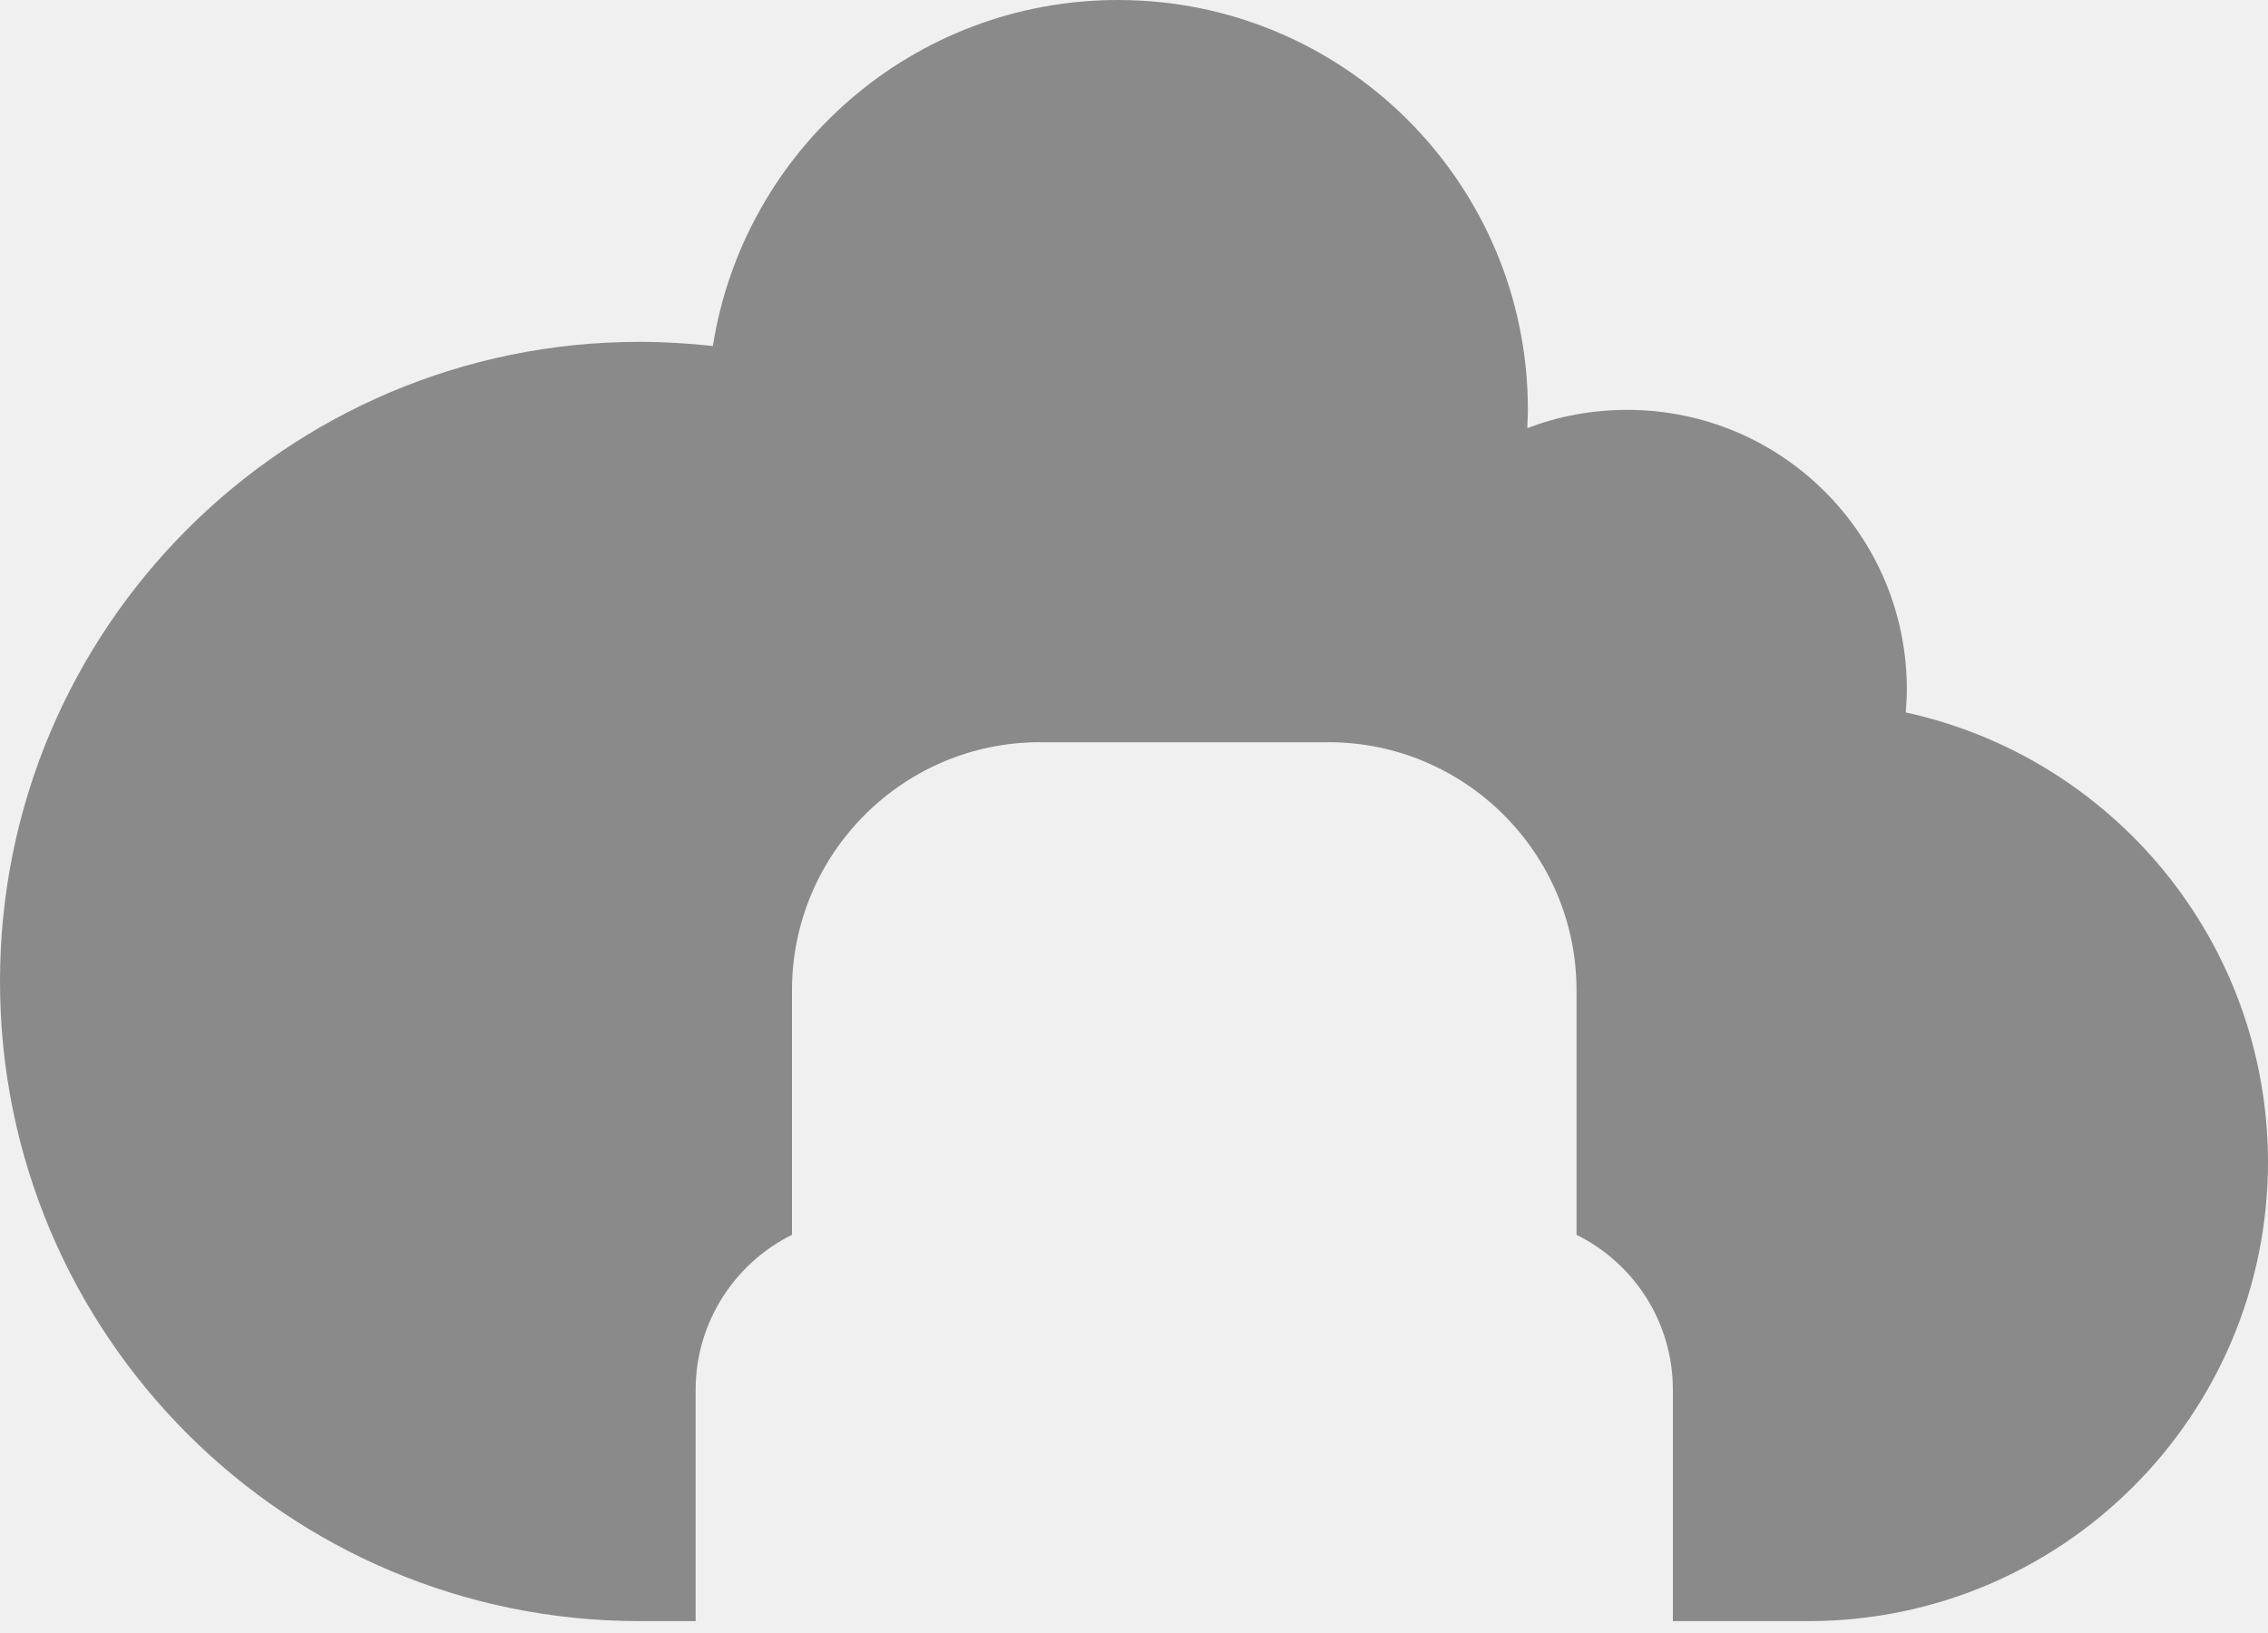
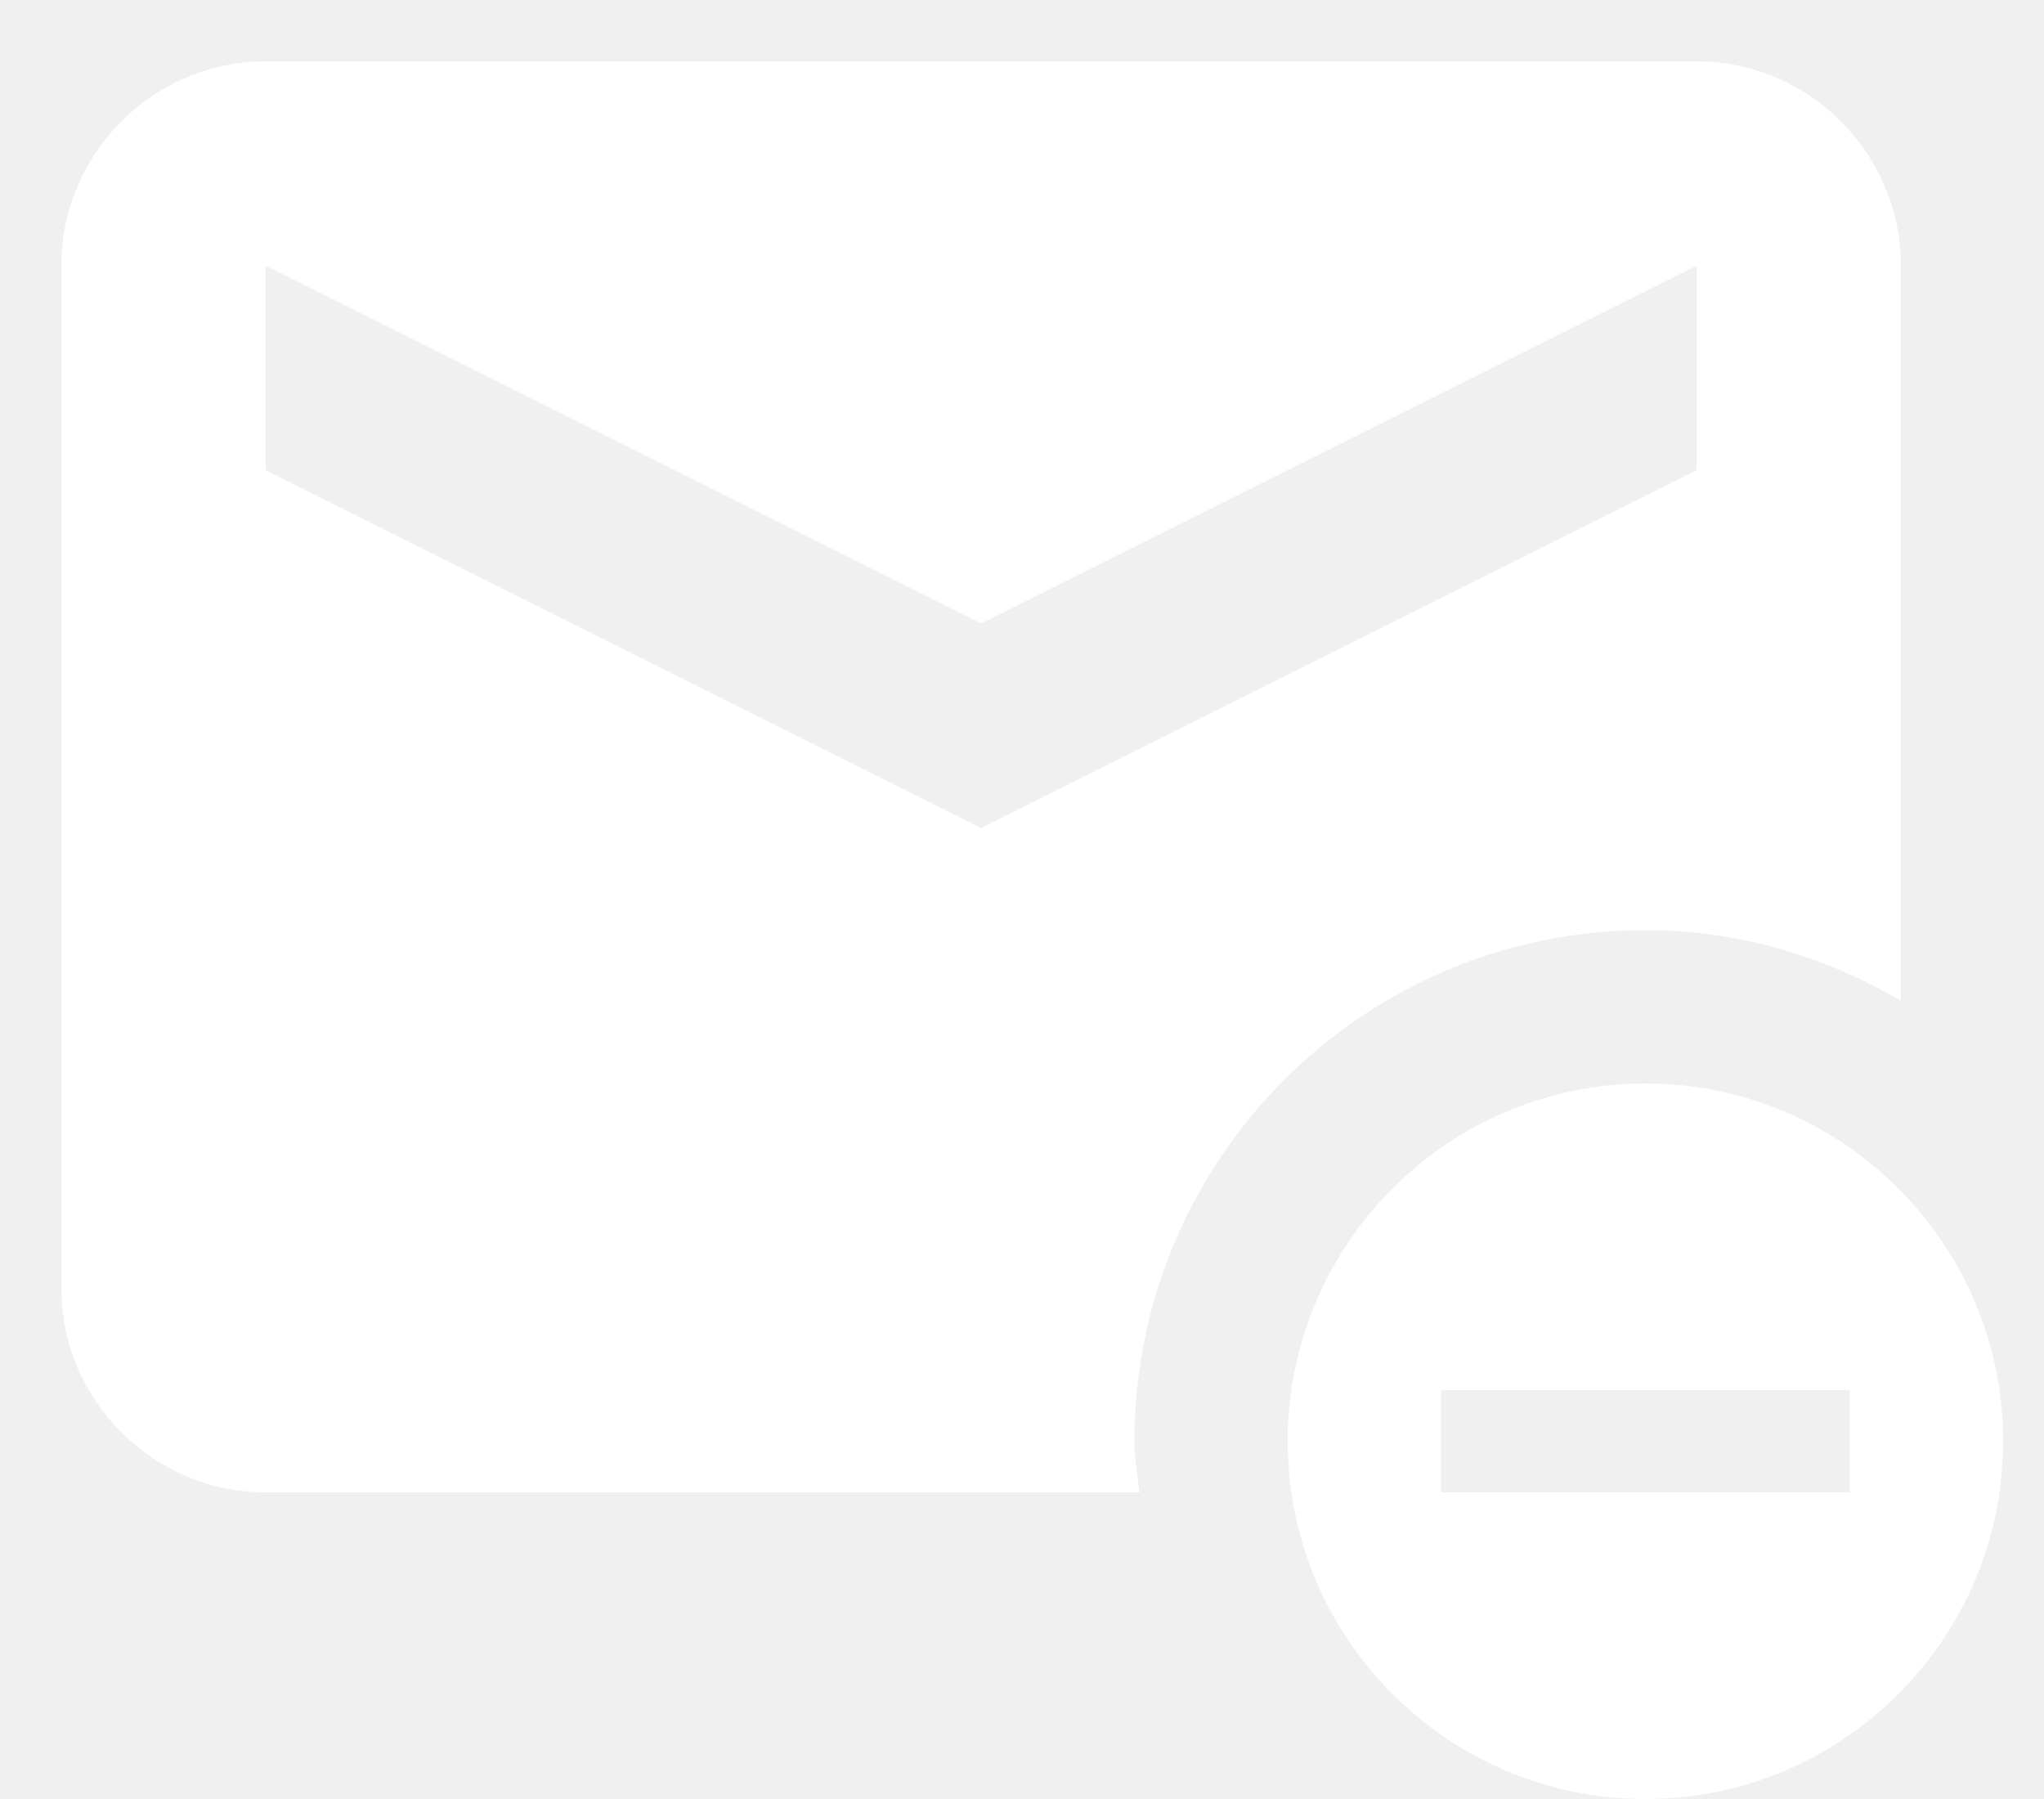
- <svg xmlns="http://www.w3.org/2000/svg" width="25" height="18" viewBox="0 0 25 18" fill="none">
-   <path d="M21.007 7.853C21.013 7.766 21.019 7.685 21.019 7.599C21.019 5.897 19.64 4.518 17.938 4.518C17.551 4.518 17.176 4.587 16.836 4.72C16.836 4.65 16.842 4.587 16.842 4.518C16.842 2.019 14.816 0 12.324 0C10.068 0 8.199 1.65 7.858 3.814C7.593 3.785 7.322 3.768 7.051 3.768C3.156 3.768 0 6.924 0 10.818C0 14.713 3.156 17.869 7.051 17.869H7.668V15.319C7.668 14.574 8.101 13.922 8.73 13.611V10.916C8.73 9.41 9.953 8.181 11.464 8.181H14.643C16.149 8.181 17.378 9.405 17.378 10.916V13.611C18.007 13.922 18.44 14.568 18.44 15.319V17.869H19.934C22.733 17.869 25 15.601 25 12.803C24.994 10.374 23.286 8.349 21.007 7.853Z" fill="#8A8A8A" />
+ <svg xmlns="http://www.w3.org/2000/svg" width="25" height="22" viewBox="0 0 25 22" fill="none">
+   <path d="M20.125 13.25C17.712 13.25 15.75 15.213 15.75 17.625C15.75 20.038 17.712 22 20.125 22C22.538 22 24.5 20.038 24.5 17.625C24.5 15.213 22.538 13.25 20.125 13.25ZM22.625 18.25H17.625V17H22.625V18.25ZM13.938 18.25C13.912 18.038 13.875 17.837 13.875 17.625C13.875 14.175 16.675 11.375 20.125 11.375C21.275 11.375 22.325 11.7 23.25 12.238V3.25C23.25 1.875 22.125 0.75 20.75 0.75H3.25C1.875 0.75 0.75 1.875 0.75 3.25V15.75C0.75 17.125 1.875 18.25 3.25 18.25H13.938ZM12 10.125L3.25 5.75V3.25L12 7.625L20.75 3.25V5.75L12 10.125Z" fill="white" />
</svg>
